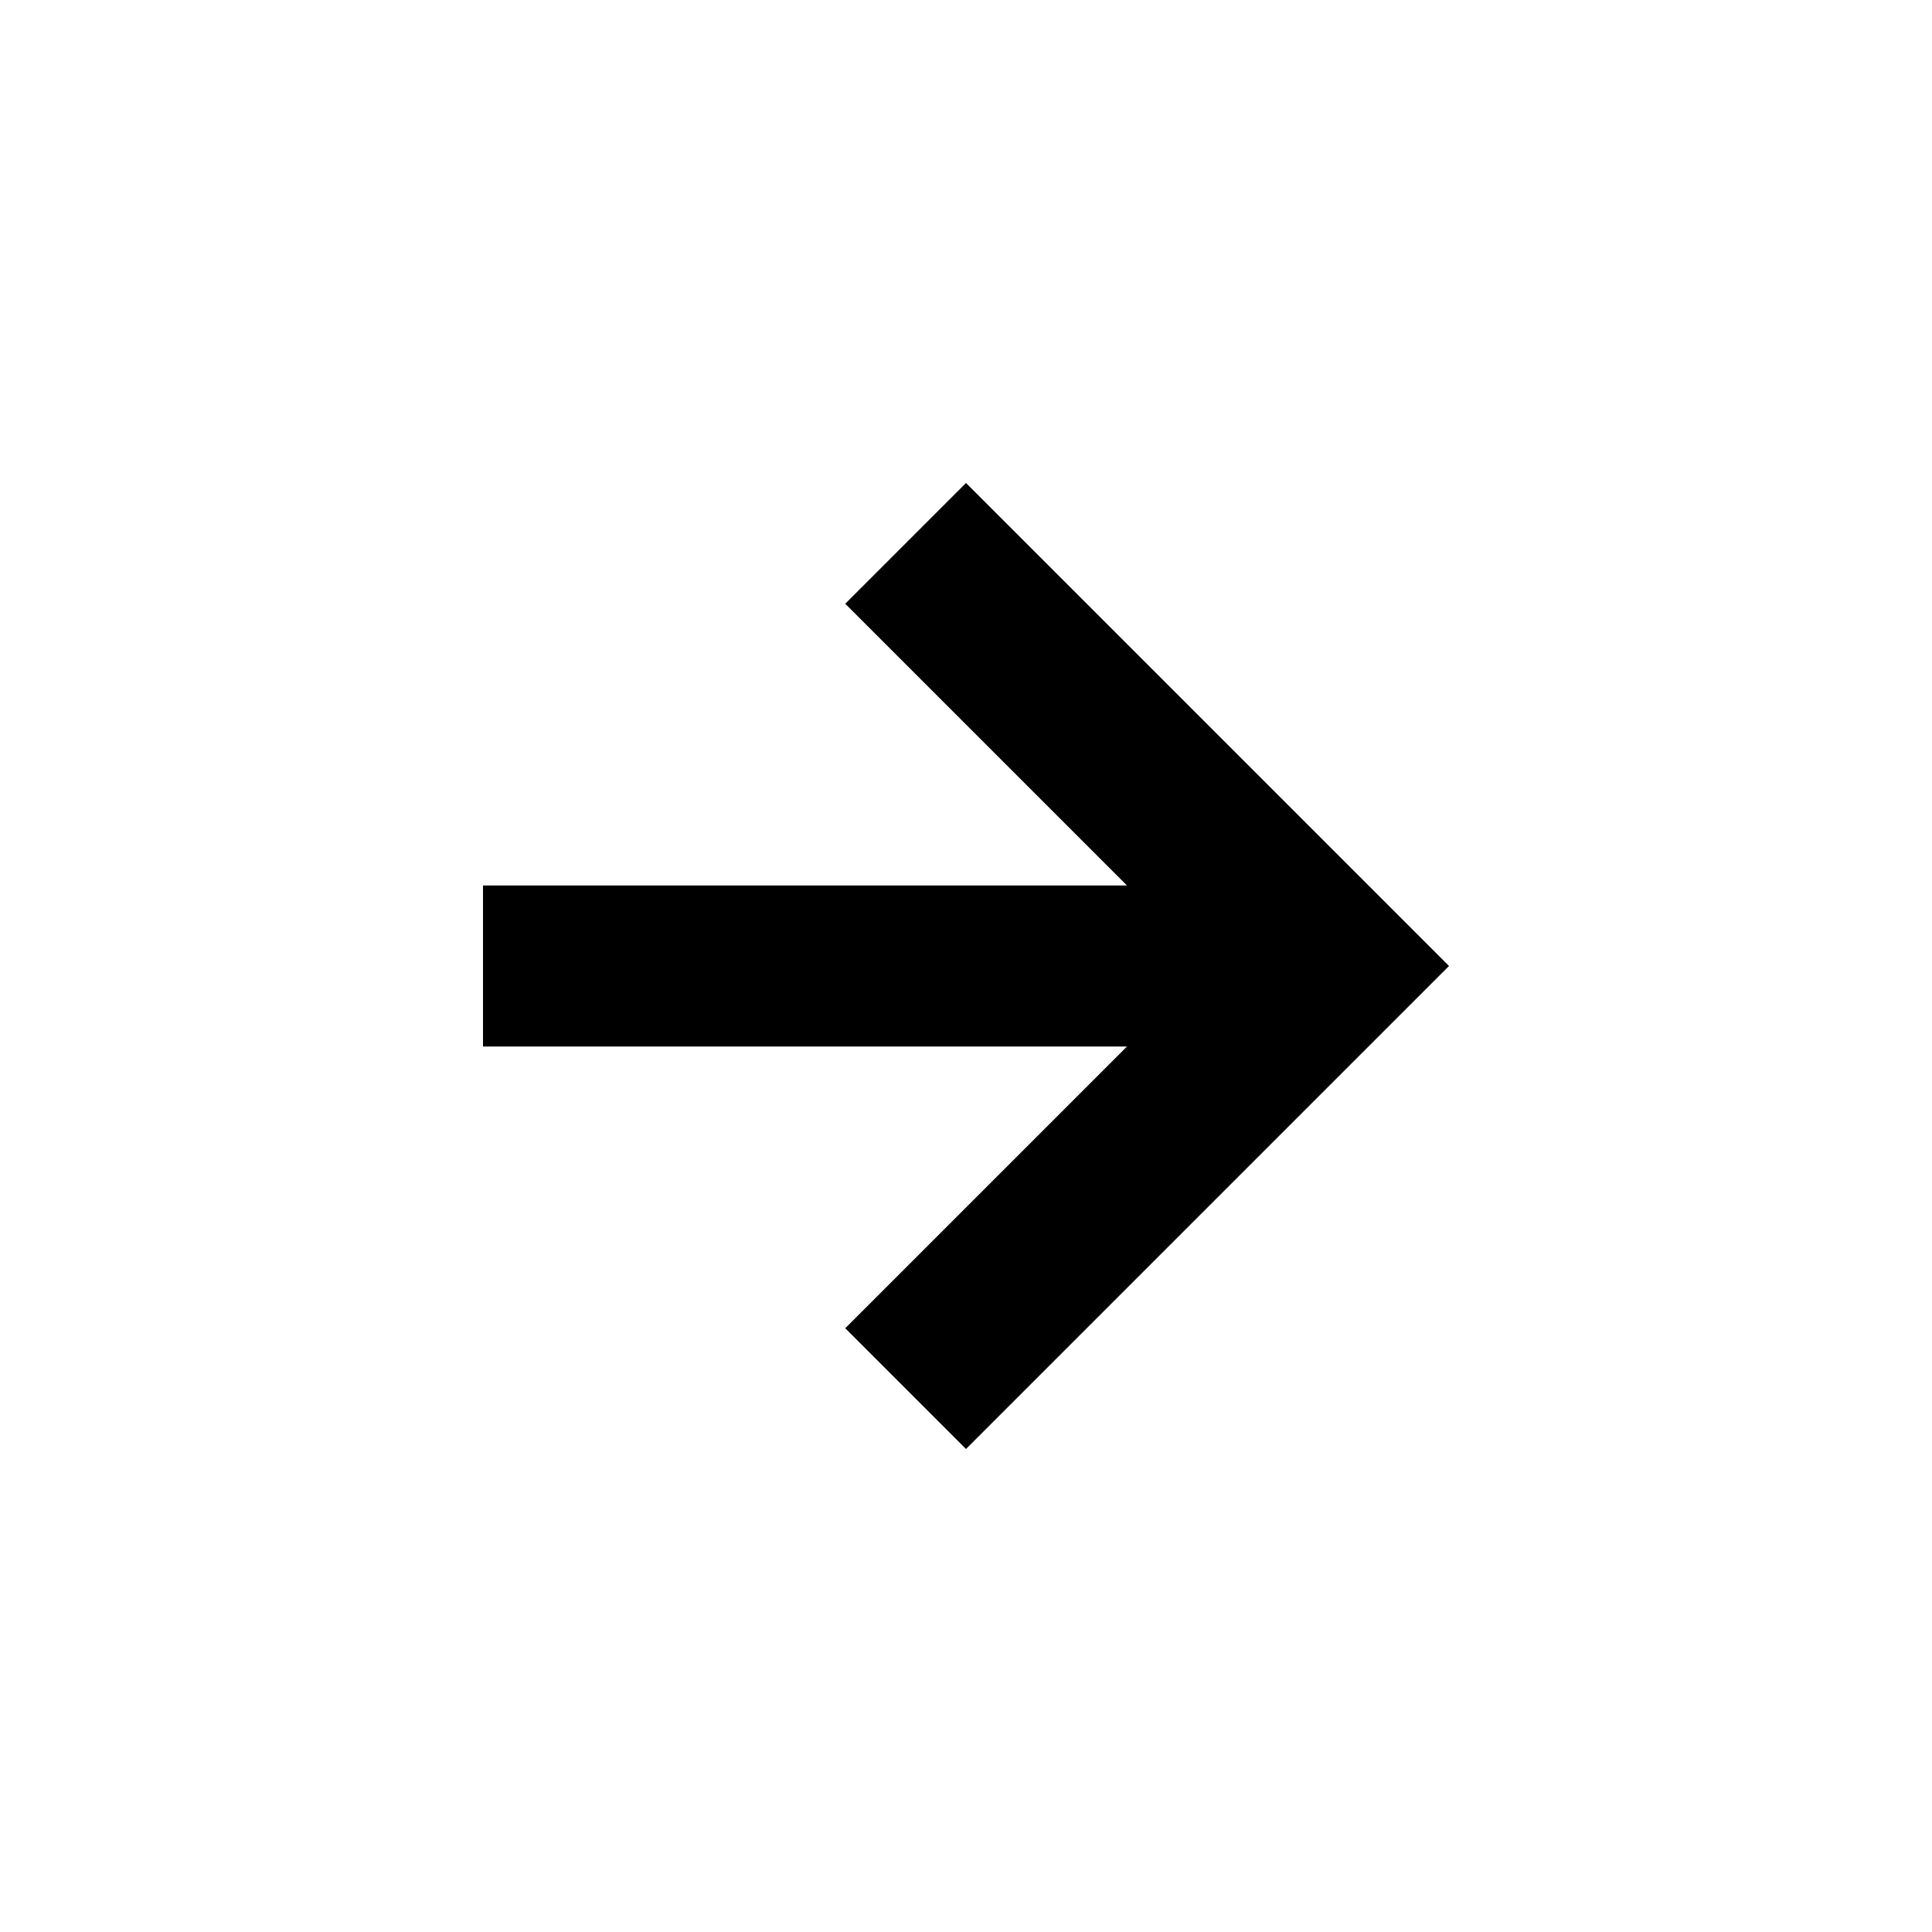
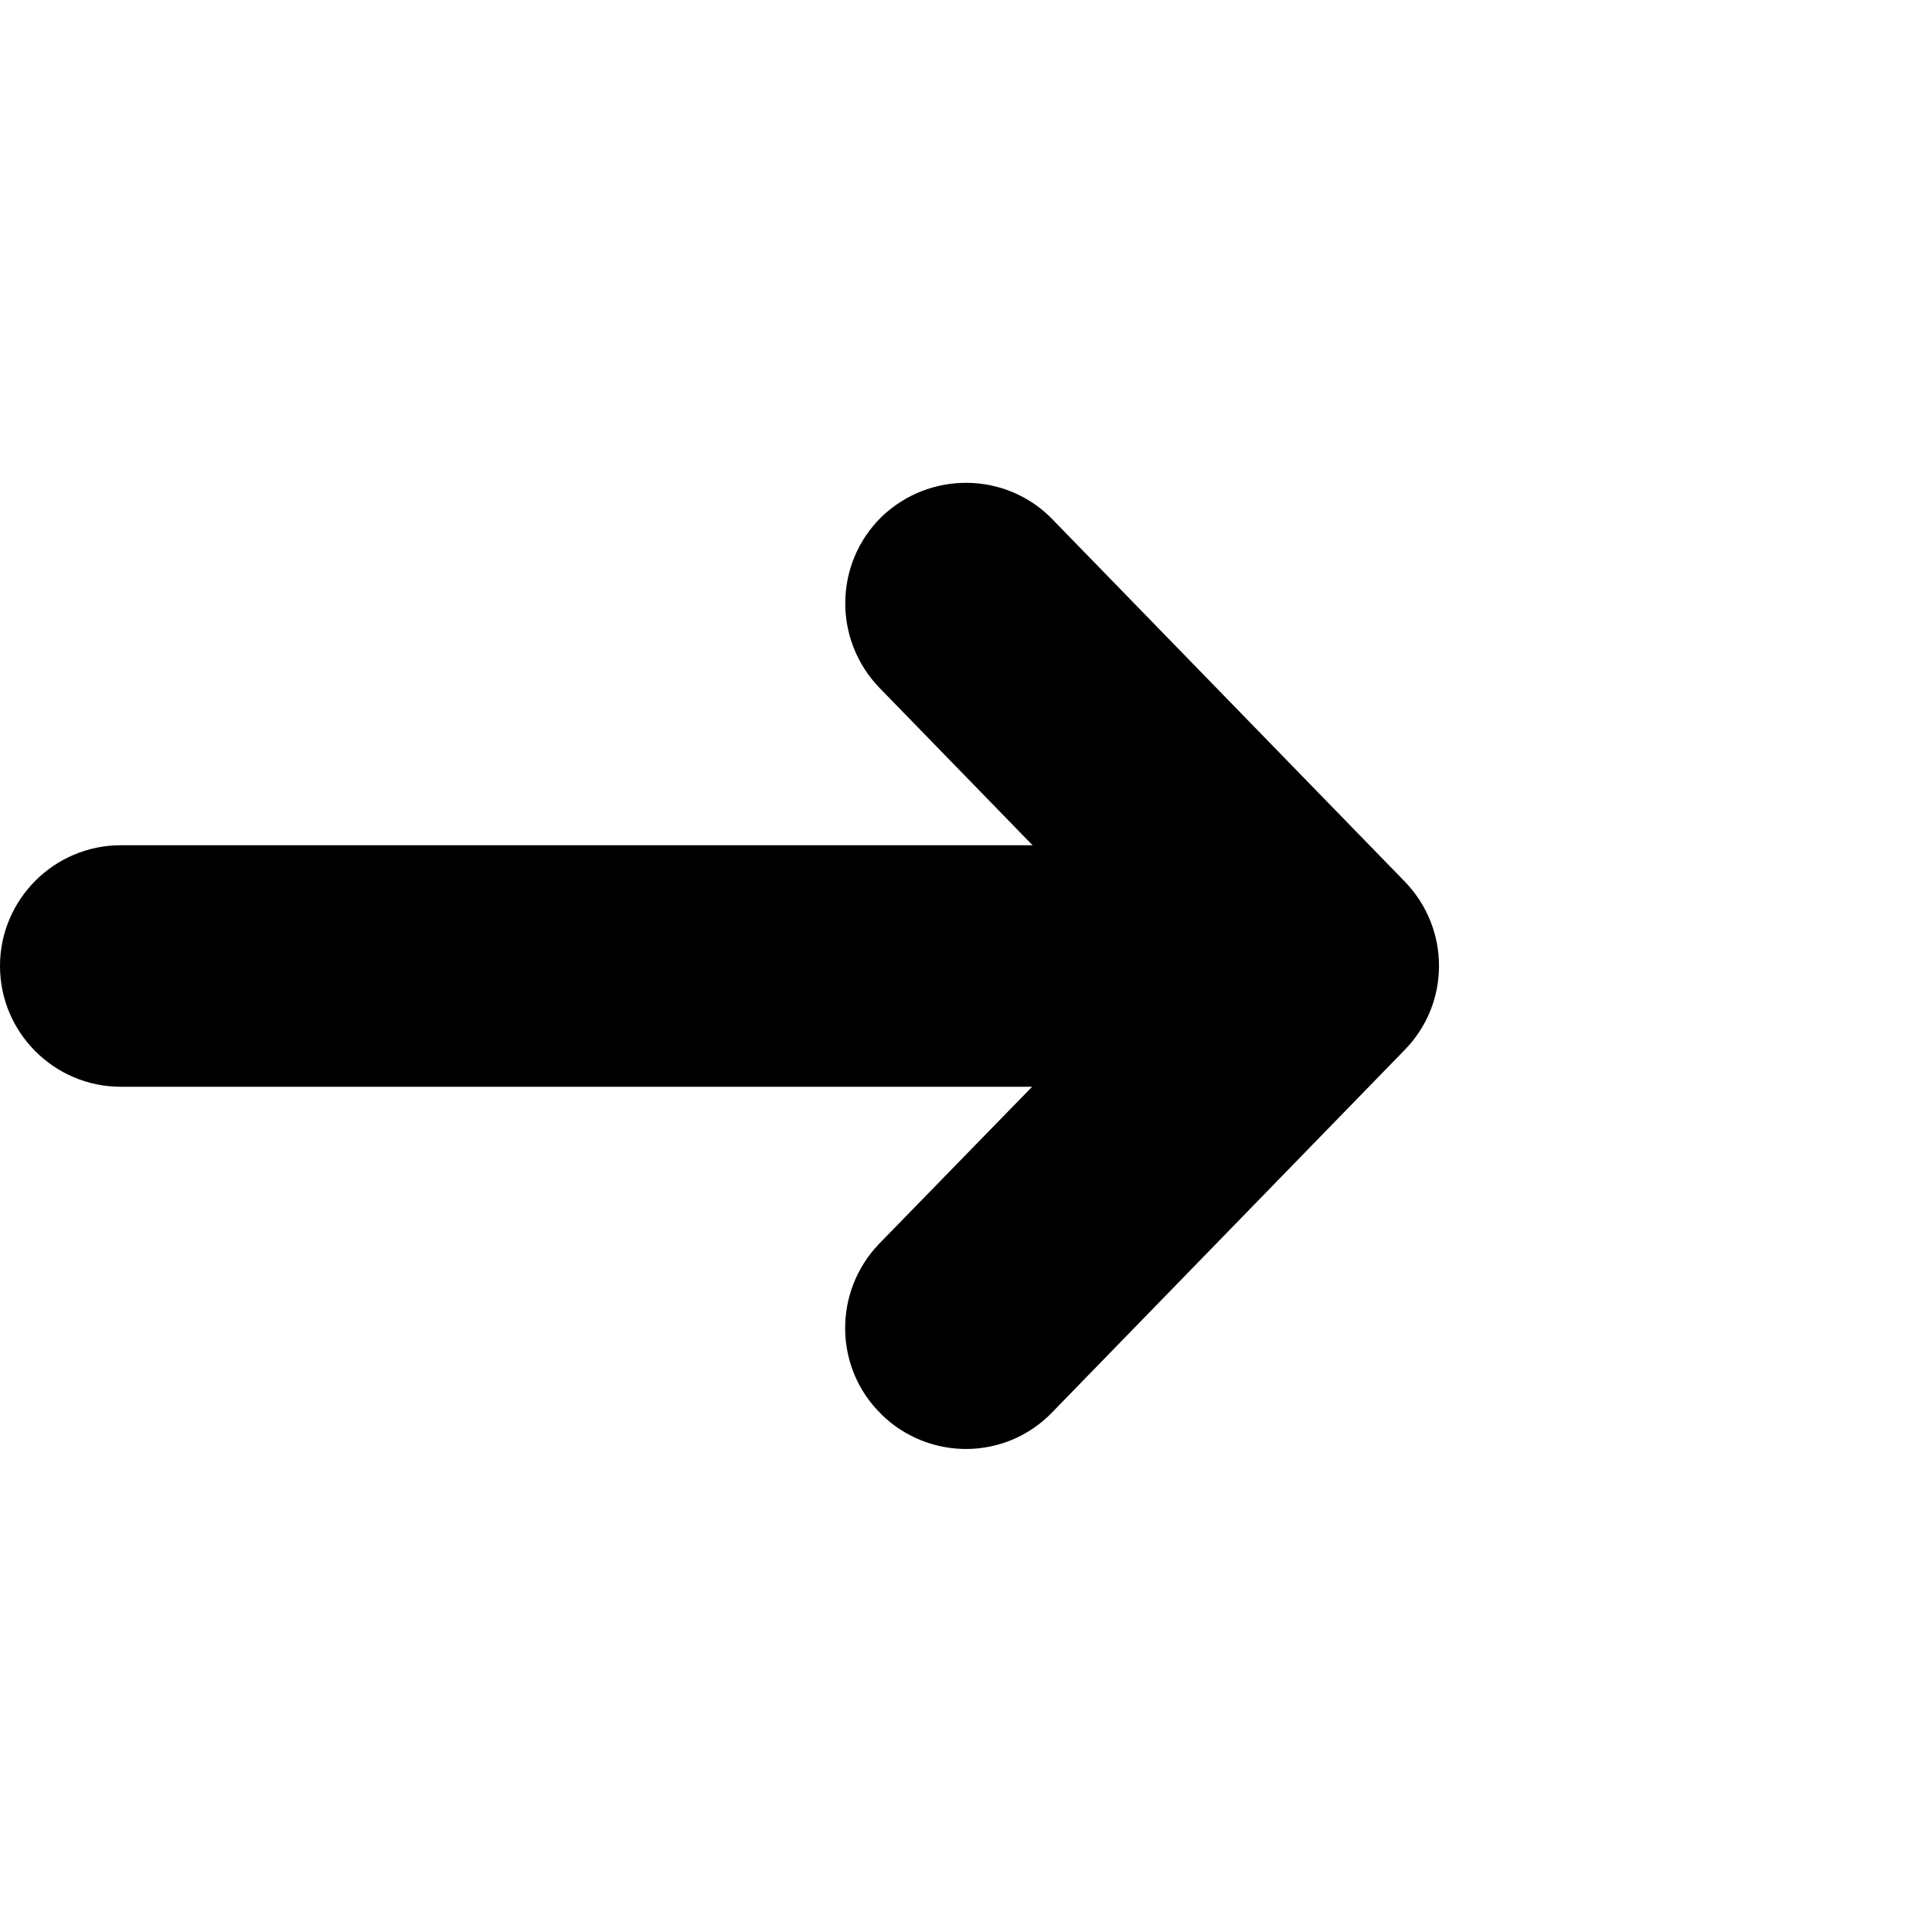
- <svg xmlns="http://www.w3.org/2000/svg" width="24" height="24" version="1.1" id="svg9">
-   <defs id="defs3">
-     <style id="current-color-scheme" type="text/css">
-    .ColorScheme-Text { color:#444444; } .ColorScheme-Highlight { color:#4285f4; } .ColorScheme-NeutralText { color:#ff9800; } .ColorScheme-PositiveText { color:#4caf50; } .ColorScheme-NegativeText { color:#f44336; }
-   </style>
-   </defs>
-   <g transform="matrix(-1,0,0,1,20,4)" id="g7" style="fill:#000000;fill-opacity:1">
-     <path class="ColorScheme-Text" d="M 14,7 H 6 L 9.5,3.5 8,2 2,8 8,14 9.5,12.5 6,9 h 8 z" style="fill:#000000;fill-opacity:1" id="path5" />
+ <svg xmlns="http://www.w3.org/2000/svg" height="16px" viewBox="0 0 16 16" width="16px">
+   <g fill="#000000">
+     <path d="m 7.301 11.715 c 0.398 0.387 1.031 0.379 1.414 -0.02 l 2.918 -3 c 0.379 -0.387 0.379 -1.004 0 -1.395 l -2.918 -3 c -0.383 -0.395 -1.016 -0.402 -1.414 -0.02 c -0.395 0.387 -0.402 1.02 -0.016 1.418 l 2.238 2.301 l -2.242 2.301 c -0.383 0.398 -0.375 1.031 0.02 1.414 z m 0 0" fill-rule="evenodd" />
+     <path d="m 10 7 h -9 c -0.551 0 -1 0.449 -1 1 s 0.449 1 1 1 h 9 c 0.551 0 1 -0.449 1 -1 s -0.449 -1 -1 -1 z m 0 0" />
  </g>
</svg>
